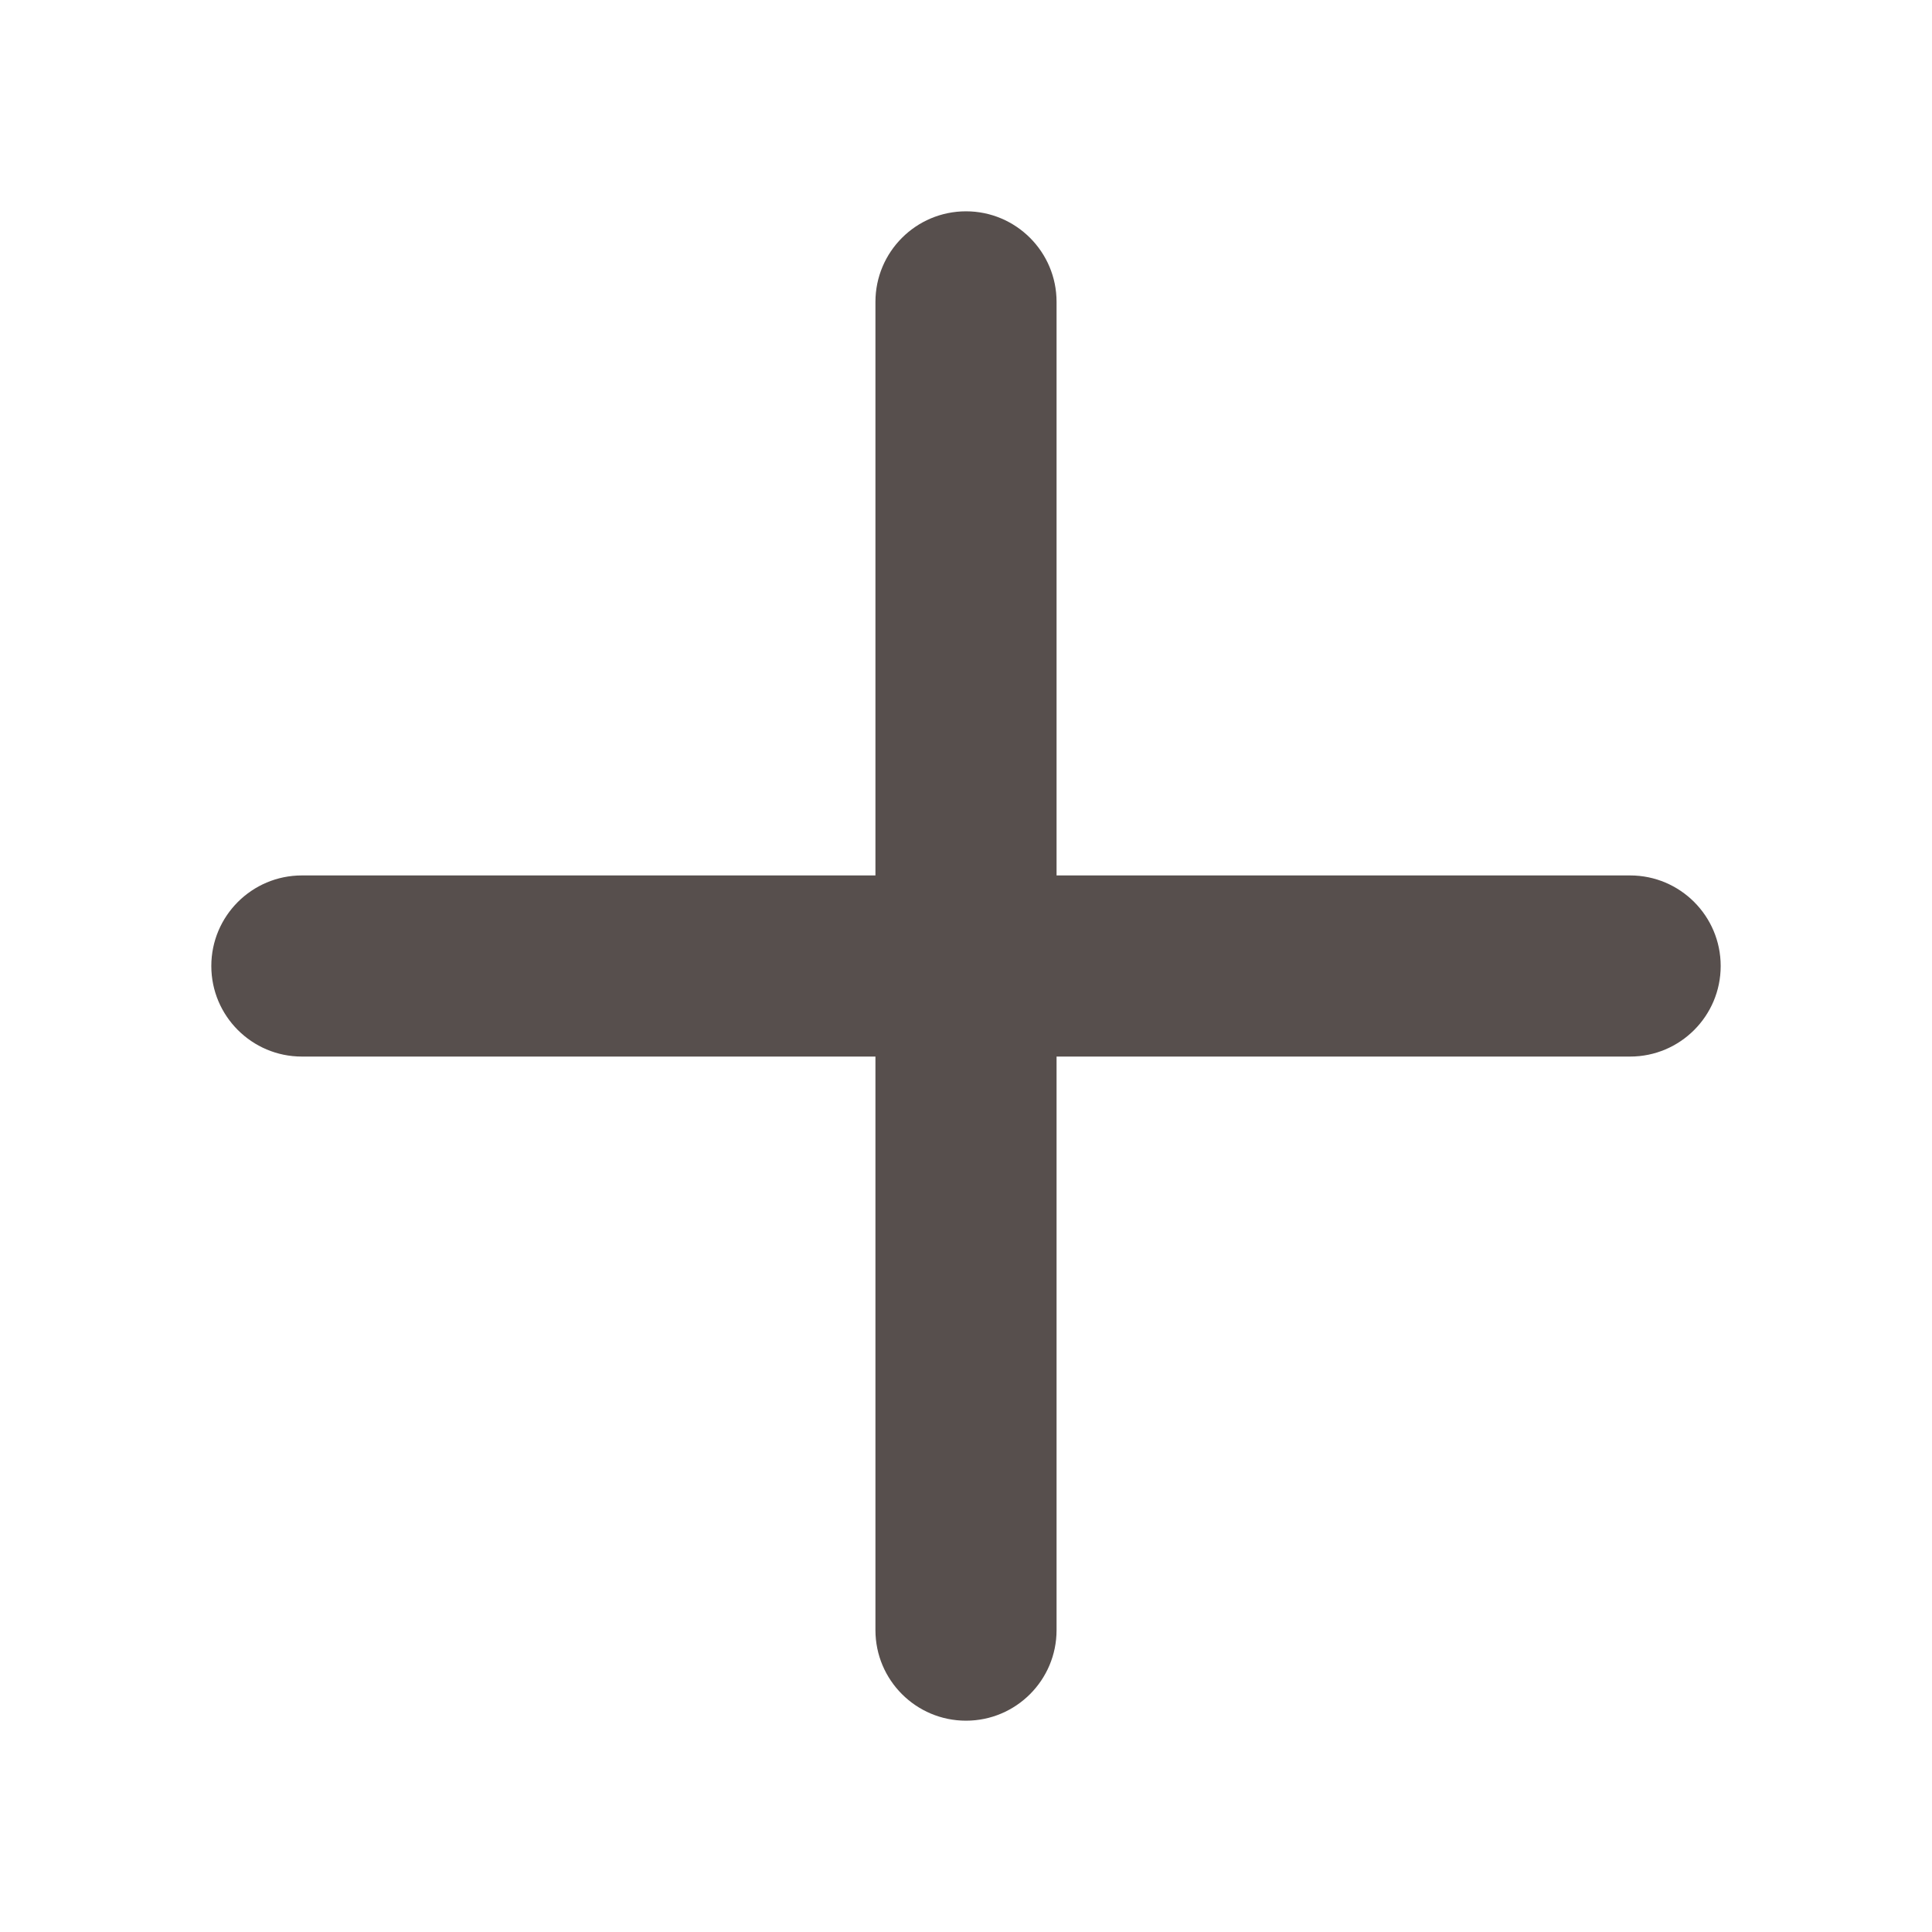
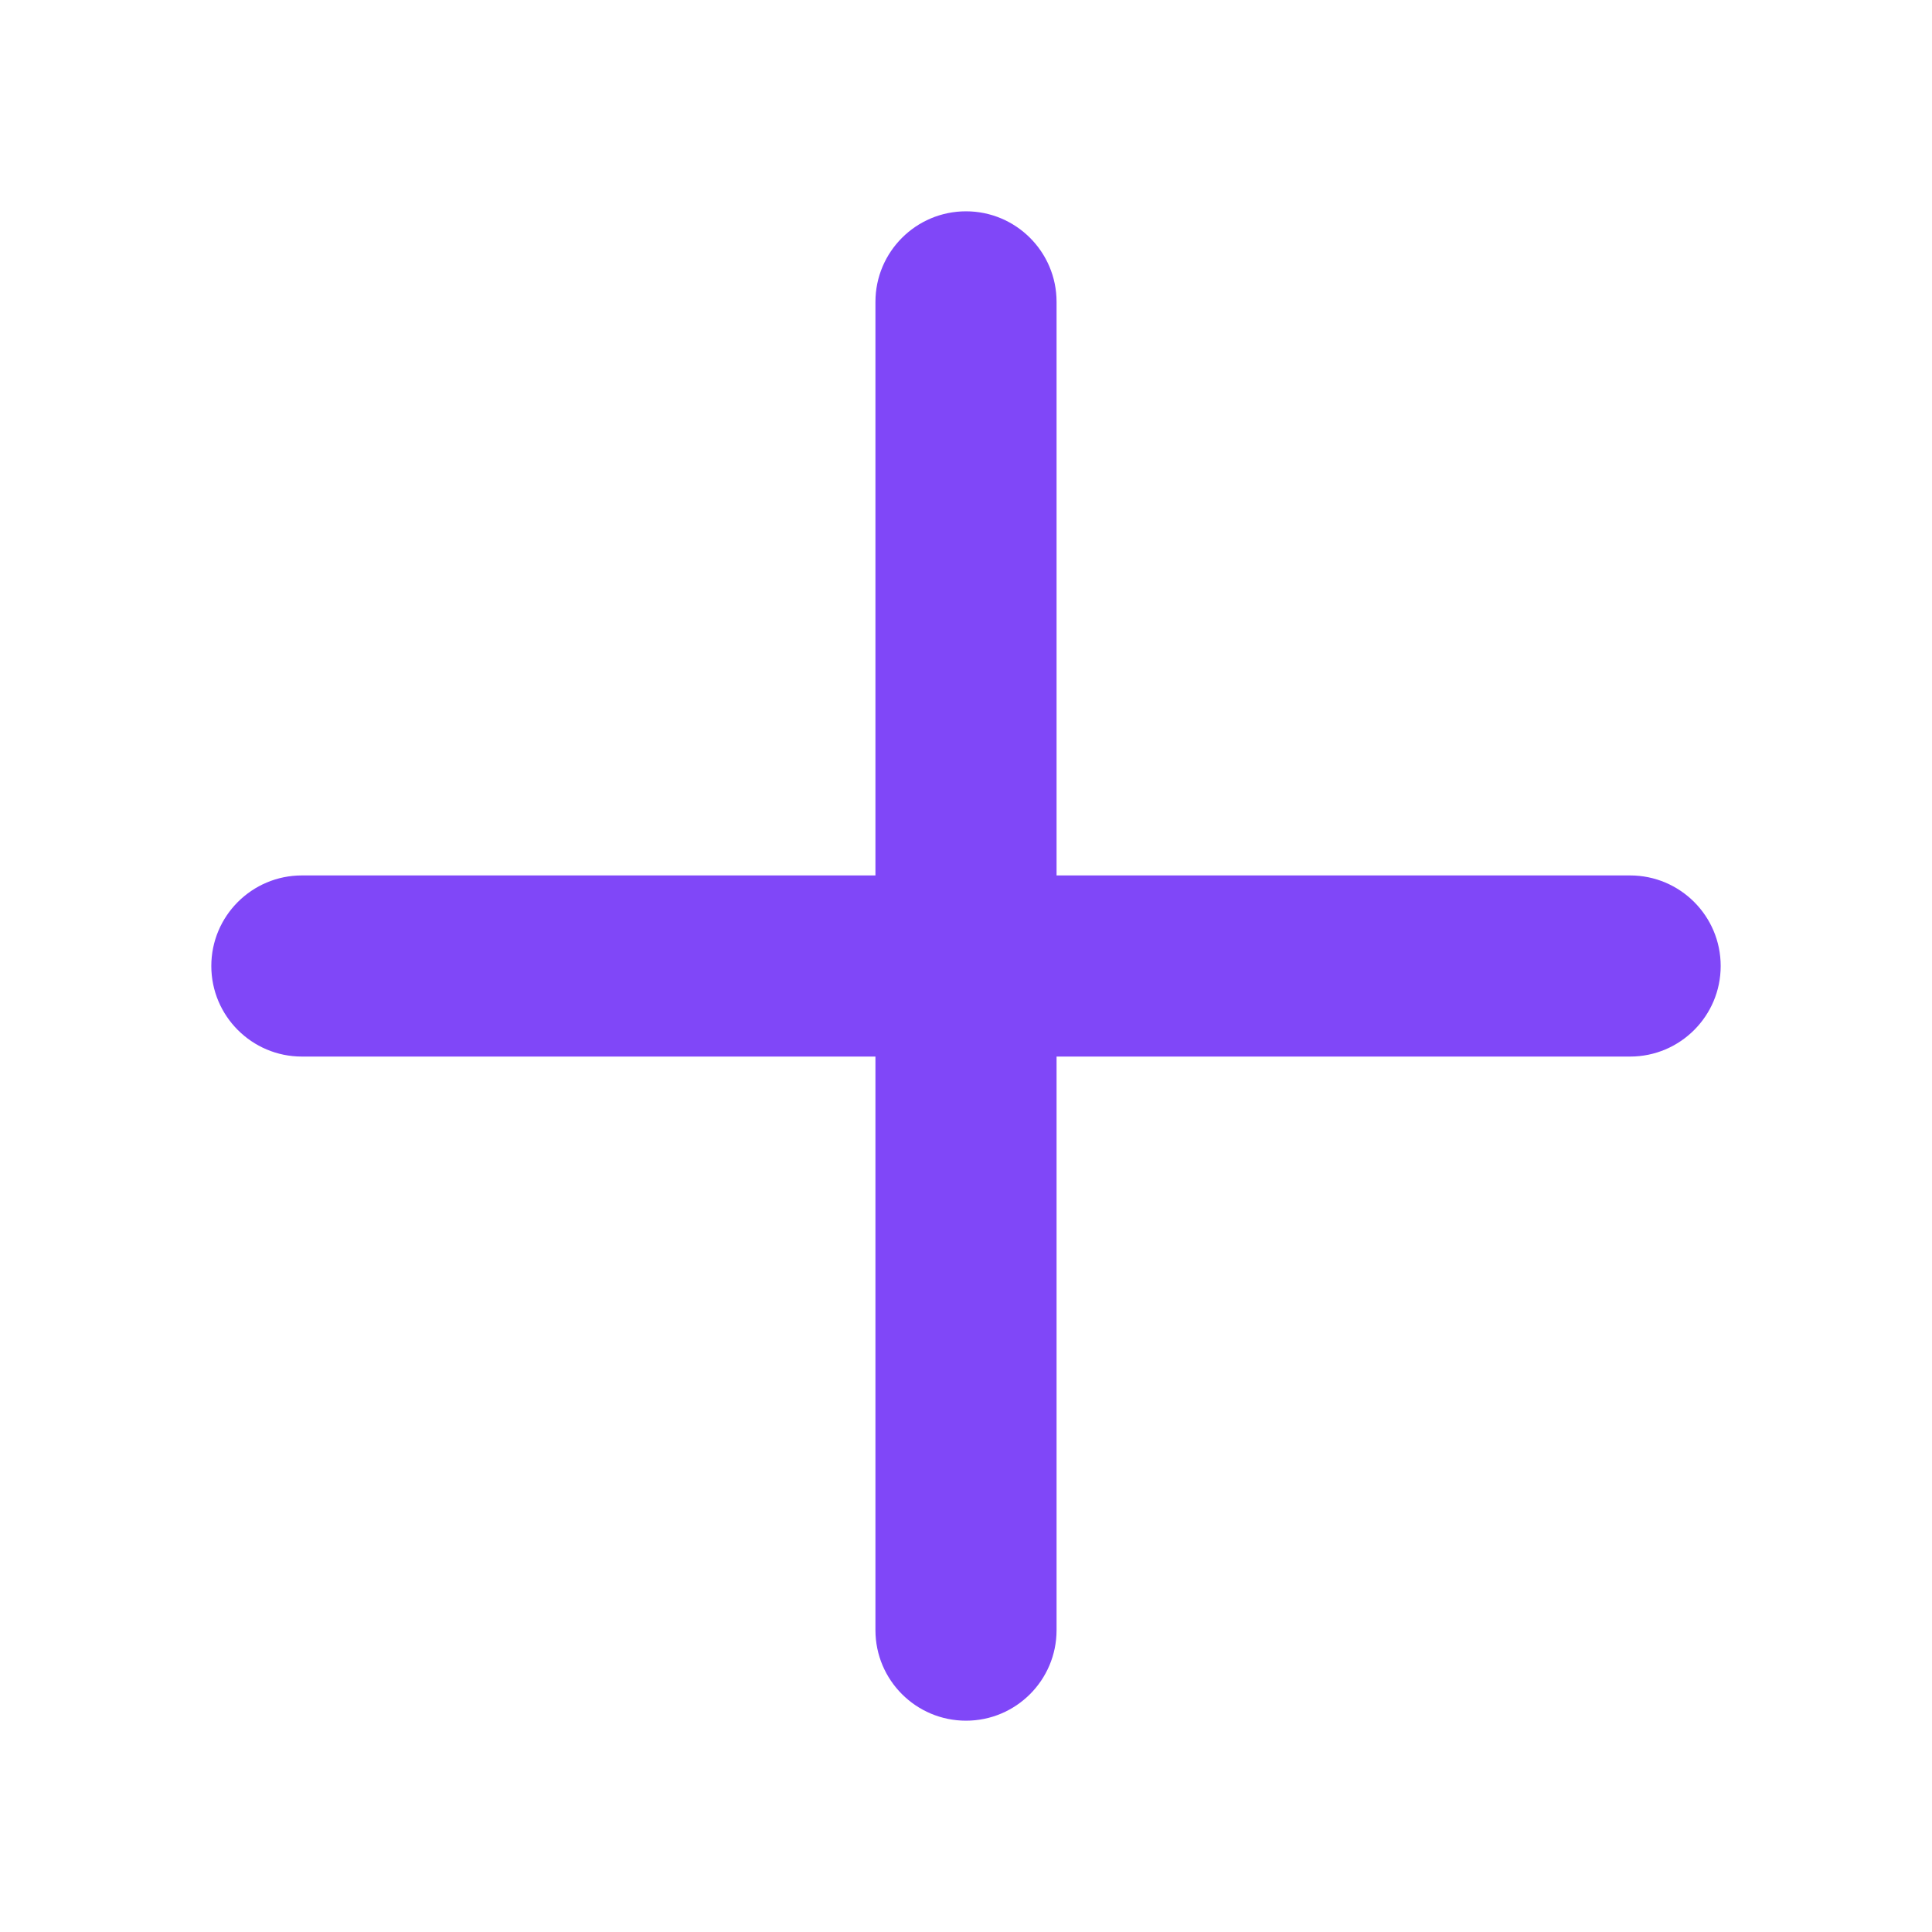
<svg xmlns="http://www.w3.org/2000/svg" width="32" height="32" viewBox="0 0 32 32" fill="none">
-   <path fill-rule="evenodd" clip-rule="evenodd" d="M3.5 16C3.5 15.172 4.172 14.5 5 14.5H27C27.828 14.5 28.5 15.172 28.5 16C28.5 16.828 27.828 17.5 27 17.5H5C4.172 17.5 3.5 16.828 3.5 16Z" fill="#574F4D" />
-   <path fill-rule="evenodd" clip-rule="evenodd" d="M16 3.5C16.828 3.5 17.5 4.172 17.5 5V27C17.5 27.828 16.828 28.5 16 28.5C15.172 28.5 14.5 27.828 14.5 27V5C14.5 4.172 15.172 3.5 16 3.5Z" fill="#574F4D" />
+   <path fill-rule="evenodd" clip-rule="evenodd" d="M3.5 16C3.5 15.172 4.172 14.5 5 14.5H27C27.828 14.5 28.5 15.172 28.5 16C28.5 16.828 27.828 17.5 27 17.5H5C4.172 17.5 3.5 16.828 3.5 16Z" fill="#8047F8" />
+   <path fill-rule="evenodd" clip-rule="evenodd" d="M16 3.5C16.828 3.5 17.5 4.172 17.5 5V27C17.5 27.828 16.828 28.5 16 28.5C15.172 28.5 14.5 27.828 14.5 27V5C14.5 4.172 15.172 3.5 16 3.5Z" fill="#8047F8" />
</svg>
